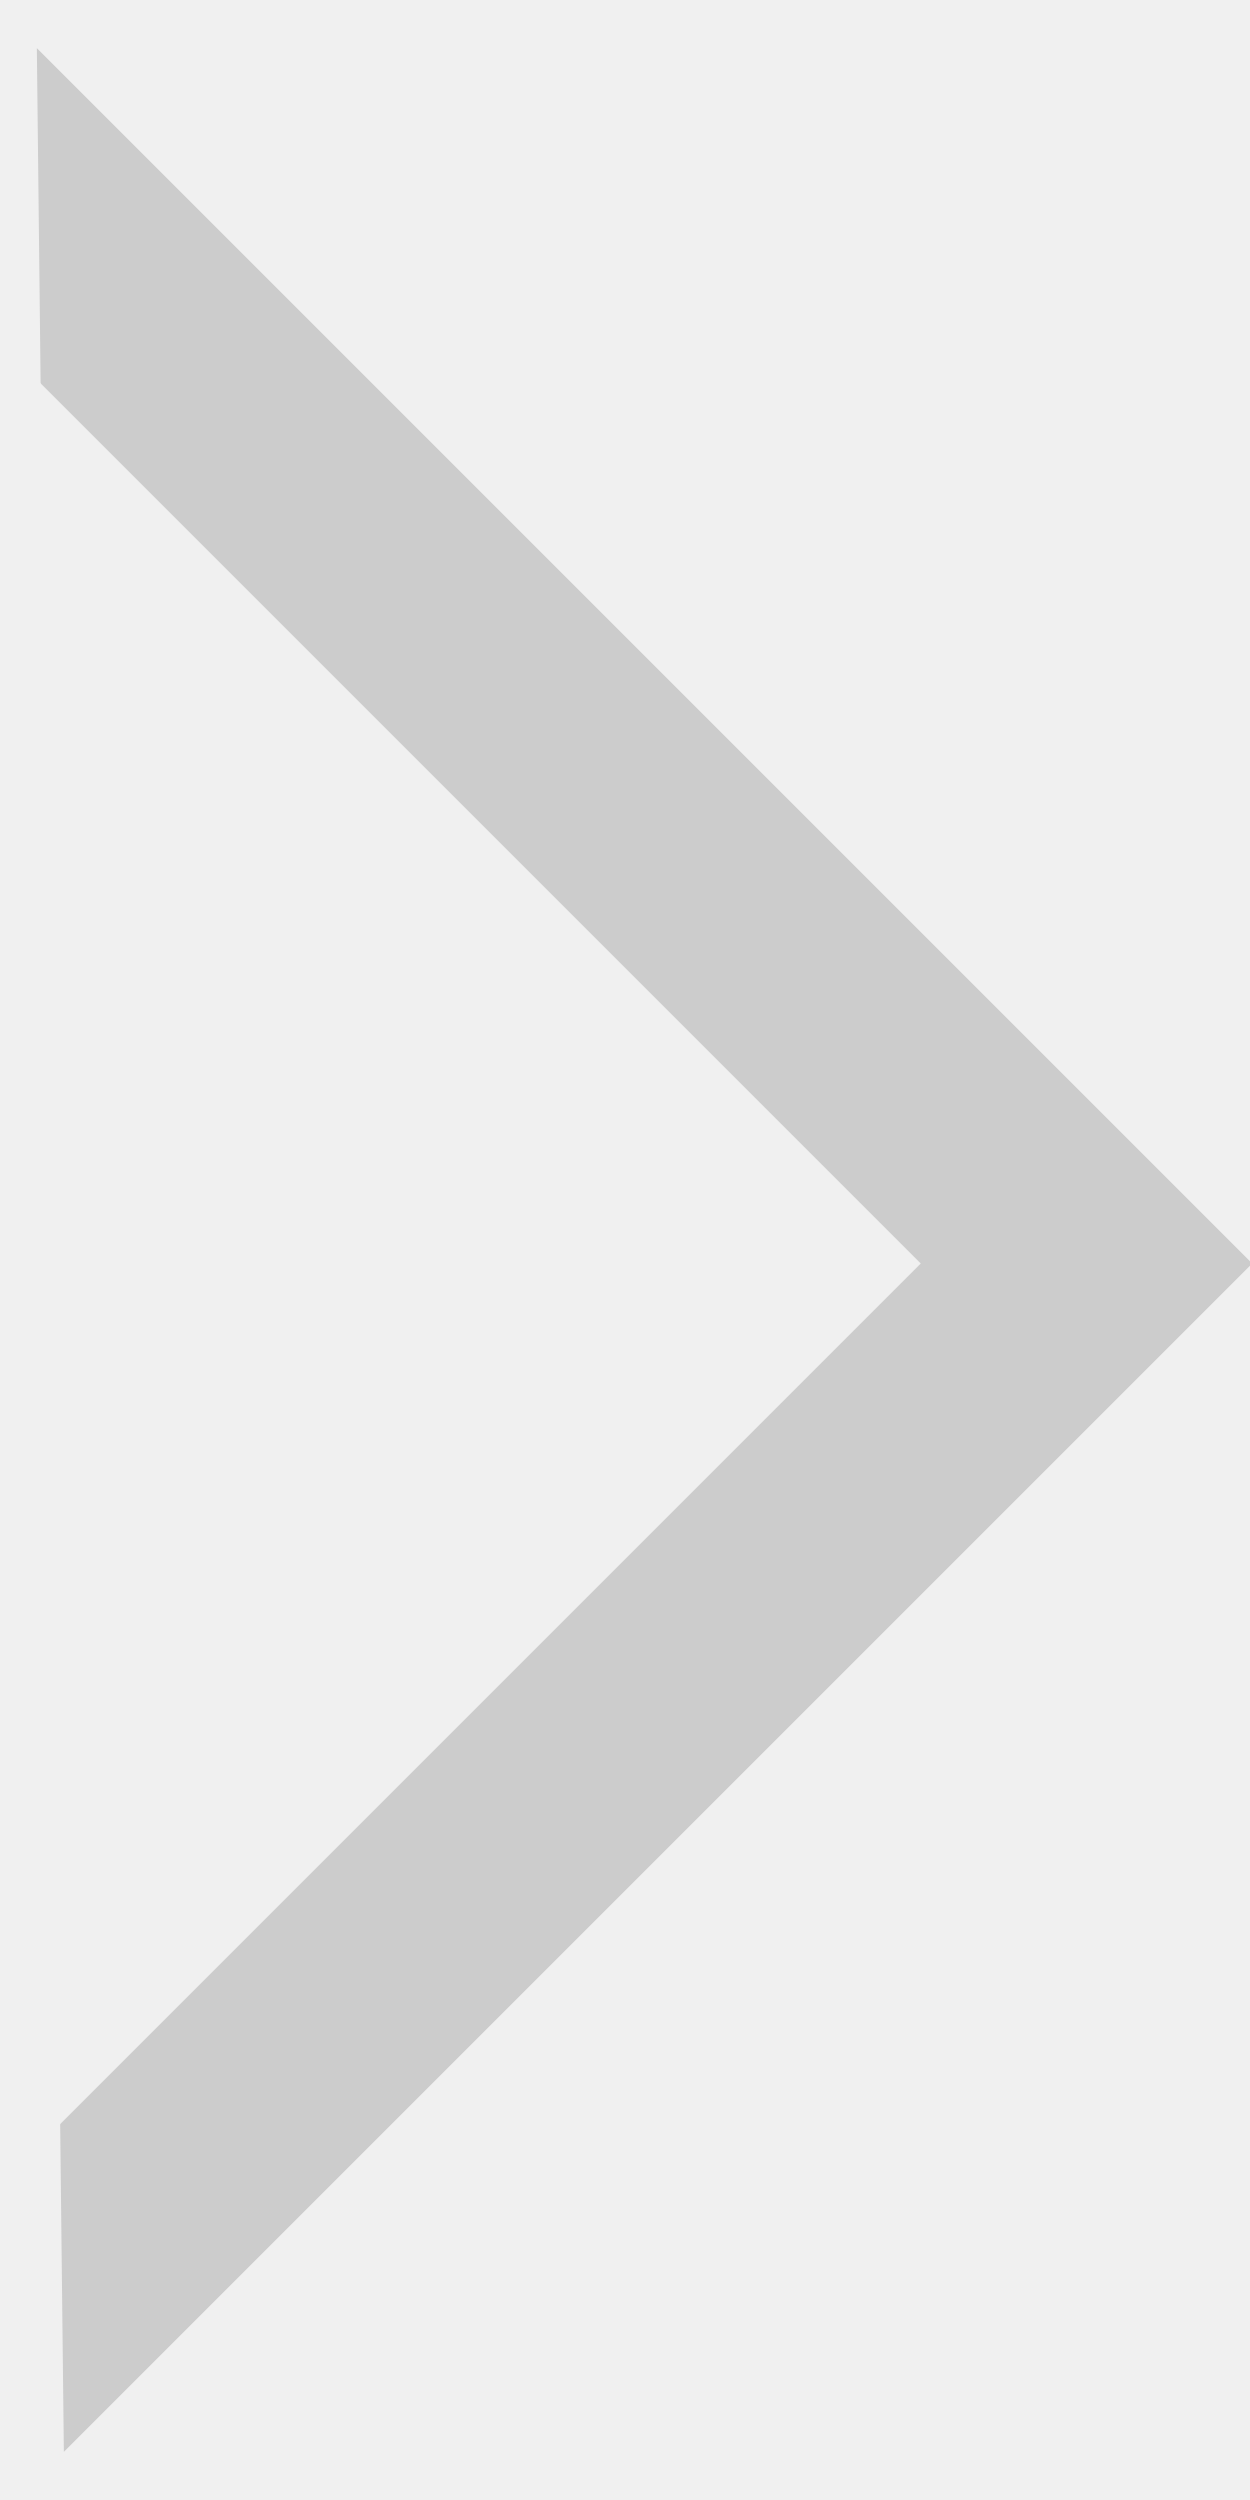
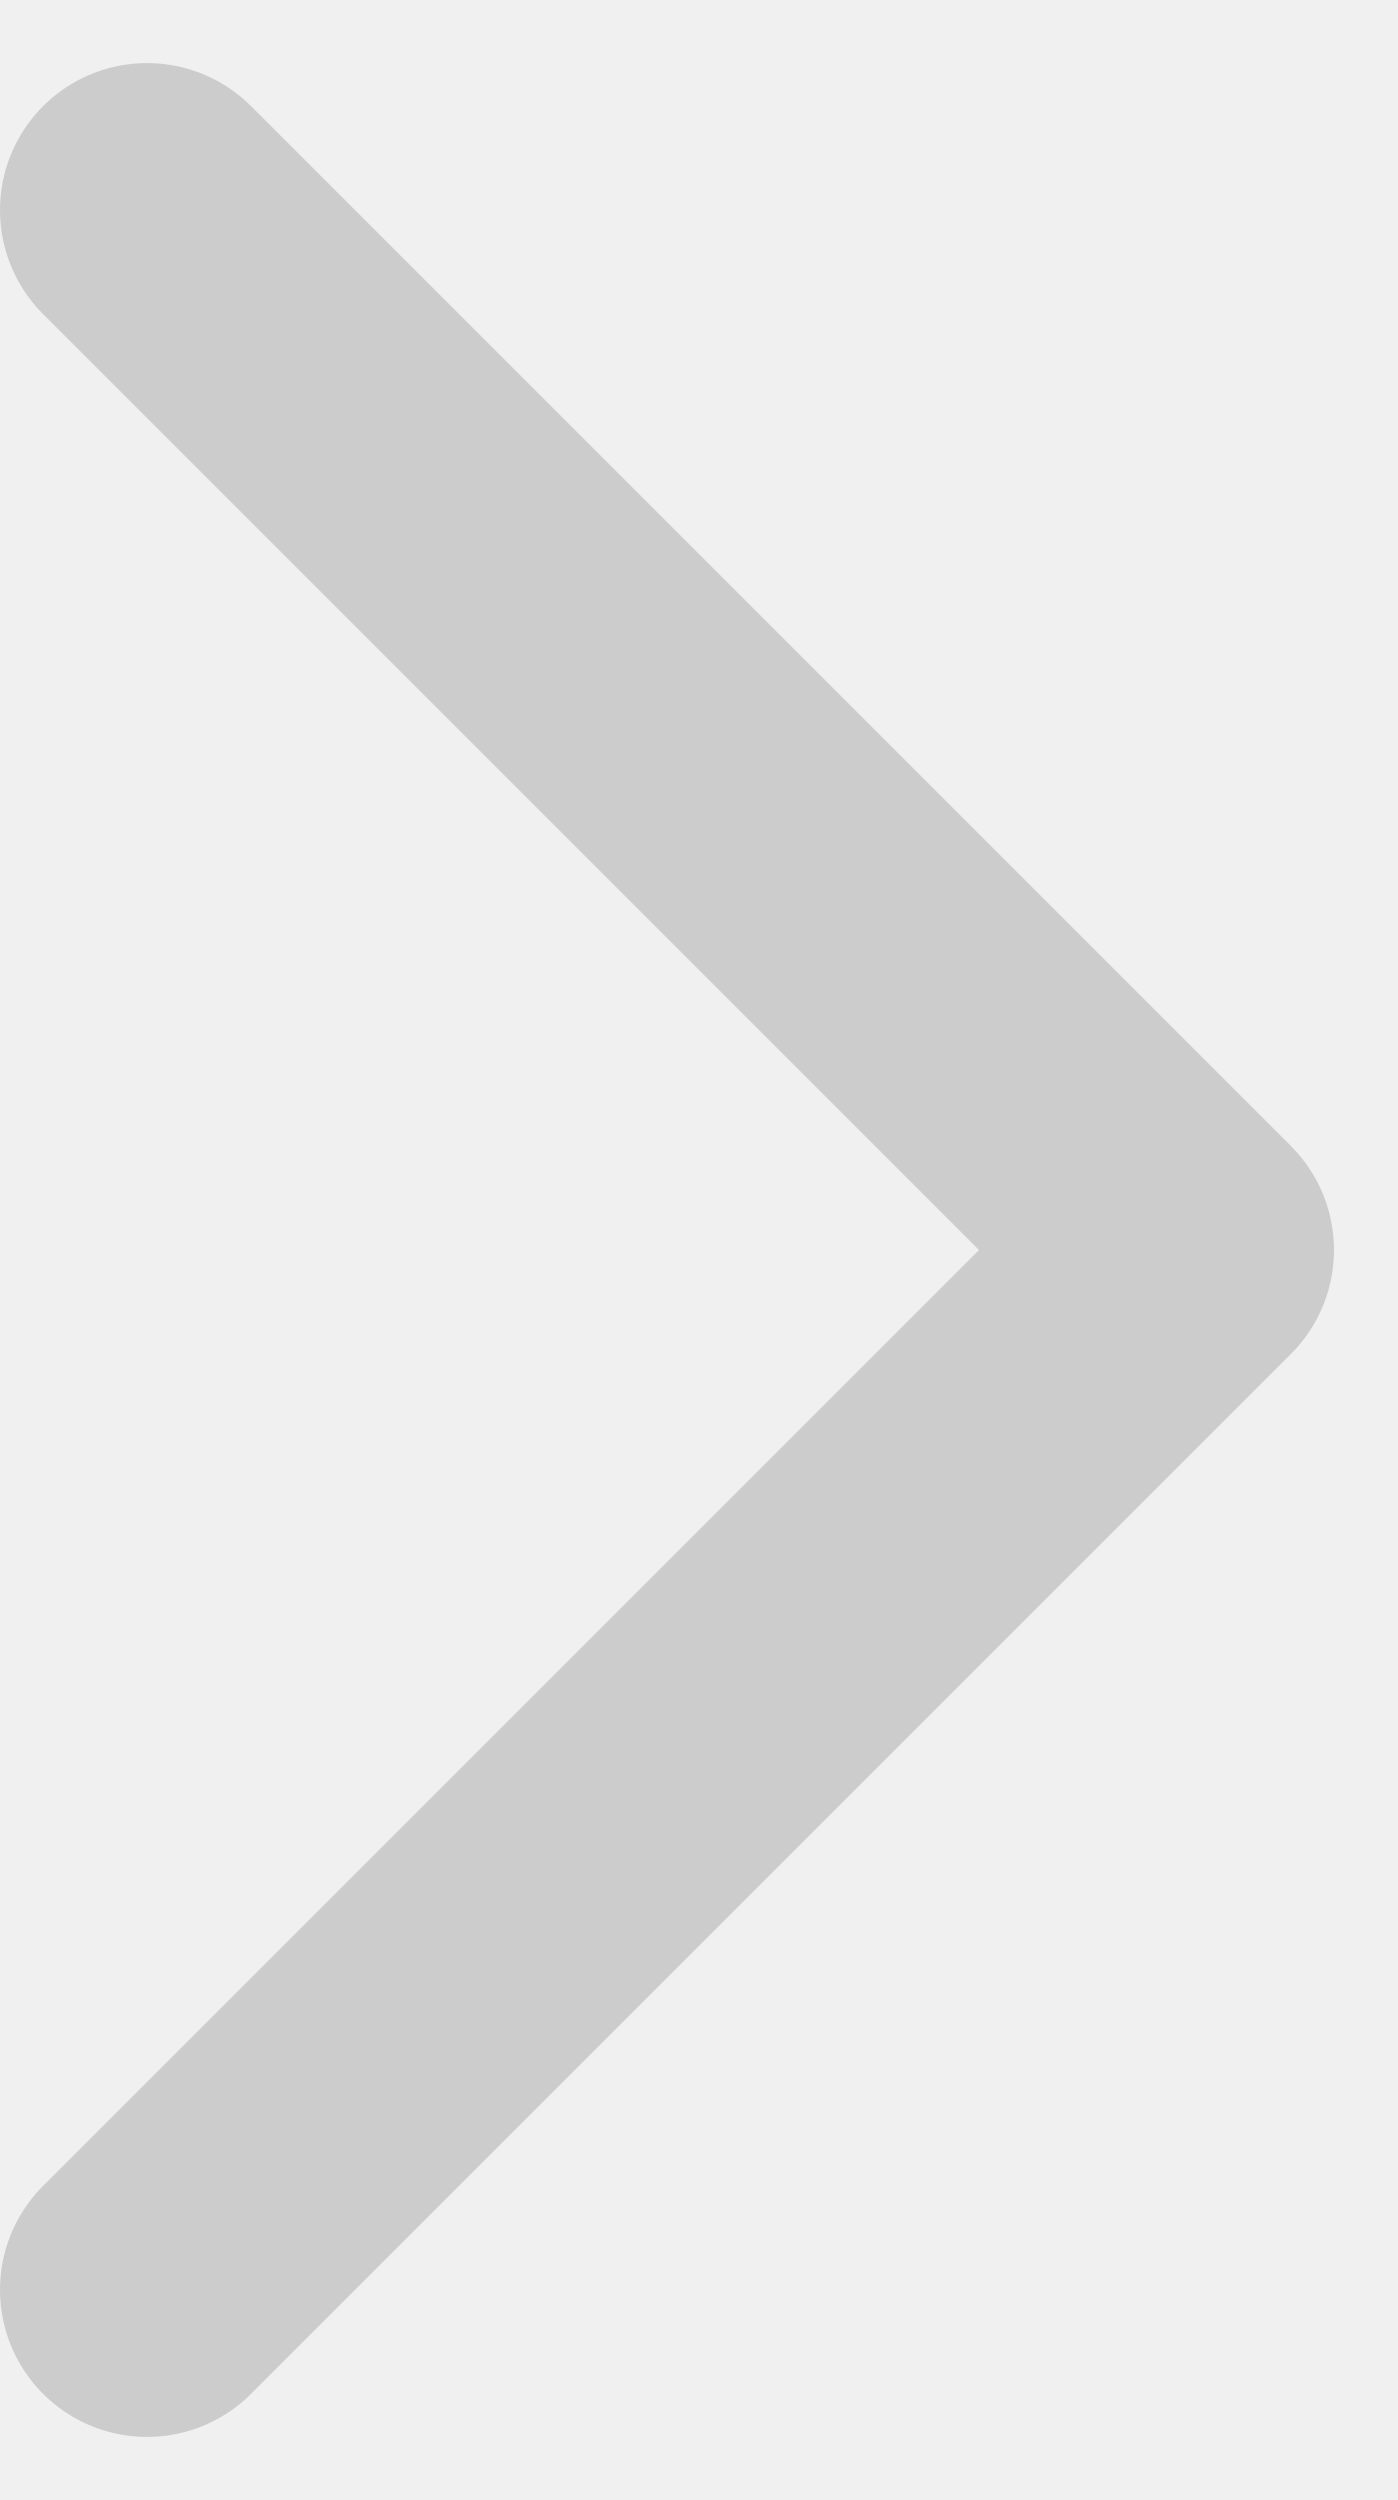
- <svg xmlns="http://www.w3.org/2000/svg" xmlns:xlink="http://www.w3.org/1999/xlink" width="16px" height="32px" viewBox="0 0 16 32" version="1.1">
-   <defs>
-     <polyline id="path-1" points="26.4 11 26.4 33 4.889 33" />
-     <mask id="mask-2" maskContentUnits="userSpaceOnUse" maskUnits="objectBoundingBox" x="0" y="0" width="21.511" height="22" fill="white">
-       <use xlink:href="#path-1" />
-     </mask>
-   </defs>
+ <svg xmlns="http://www.w3.org/2000/svg" width="19px" height="34px" viewBox="0 0 19 34" version="1.1">
+   <defs />
  <g id="Page-1" stroke="none" stroke-width="1" fill="none" fill-rule="evenodd">
-     <g id="个人中心" transform="translate(-704, -771)">
-       <g id="&gt;" transform="translate(689, 765)">
-         <use id="Rectangle-Copy-9" stroke="#CCCCCC" mask="url(#mask-2)" stroke-width="6" stroke-linecap="round" stroke-linejoin="round" transform="translate(15.64444, 22) rotate(-45) translate(-15.64444, -22) " xlink:href="#path-1" />
-         <rect id="Rectangle" x="0.978" y="0" width="43.022" height="44" />
+     <g id="个人中心_地址管理_编辑地址" transform="translate(-706, -528)">
+       <g id="箭头" transform="translate(690, 523)">
+         <rect id="Rectangle" x="0" y="0" width="43.022" height="44" />
+         <polyline id="Line" stroke="#CCCCCC" stroke-width="4" stroke-linecap="round" stroke-linejoin="round" transform="translate(18, 22) rotate(45) translate(-18, -22) " points="8 12 28 12 28 32" />
      </g>
    </g>
  </g>
</svg>
